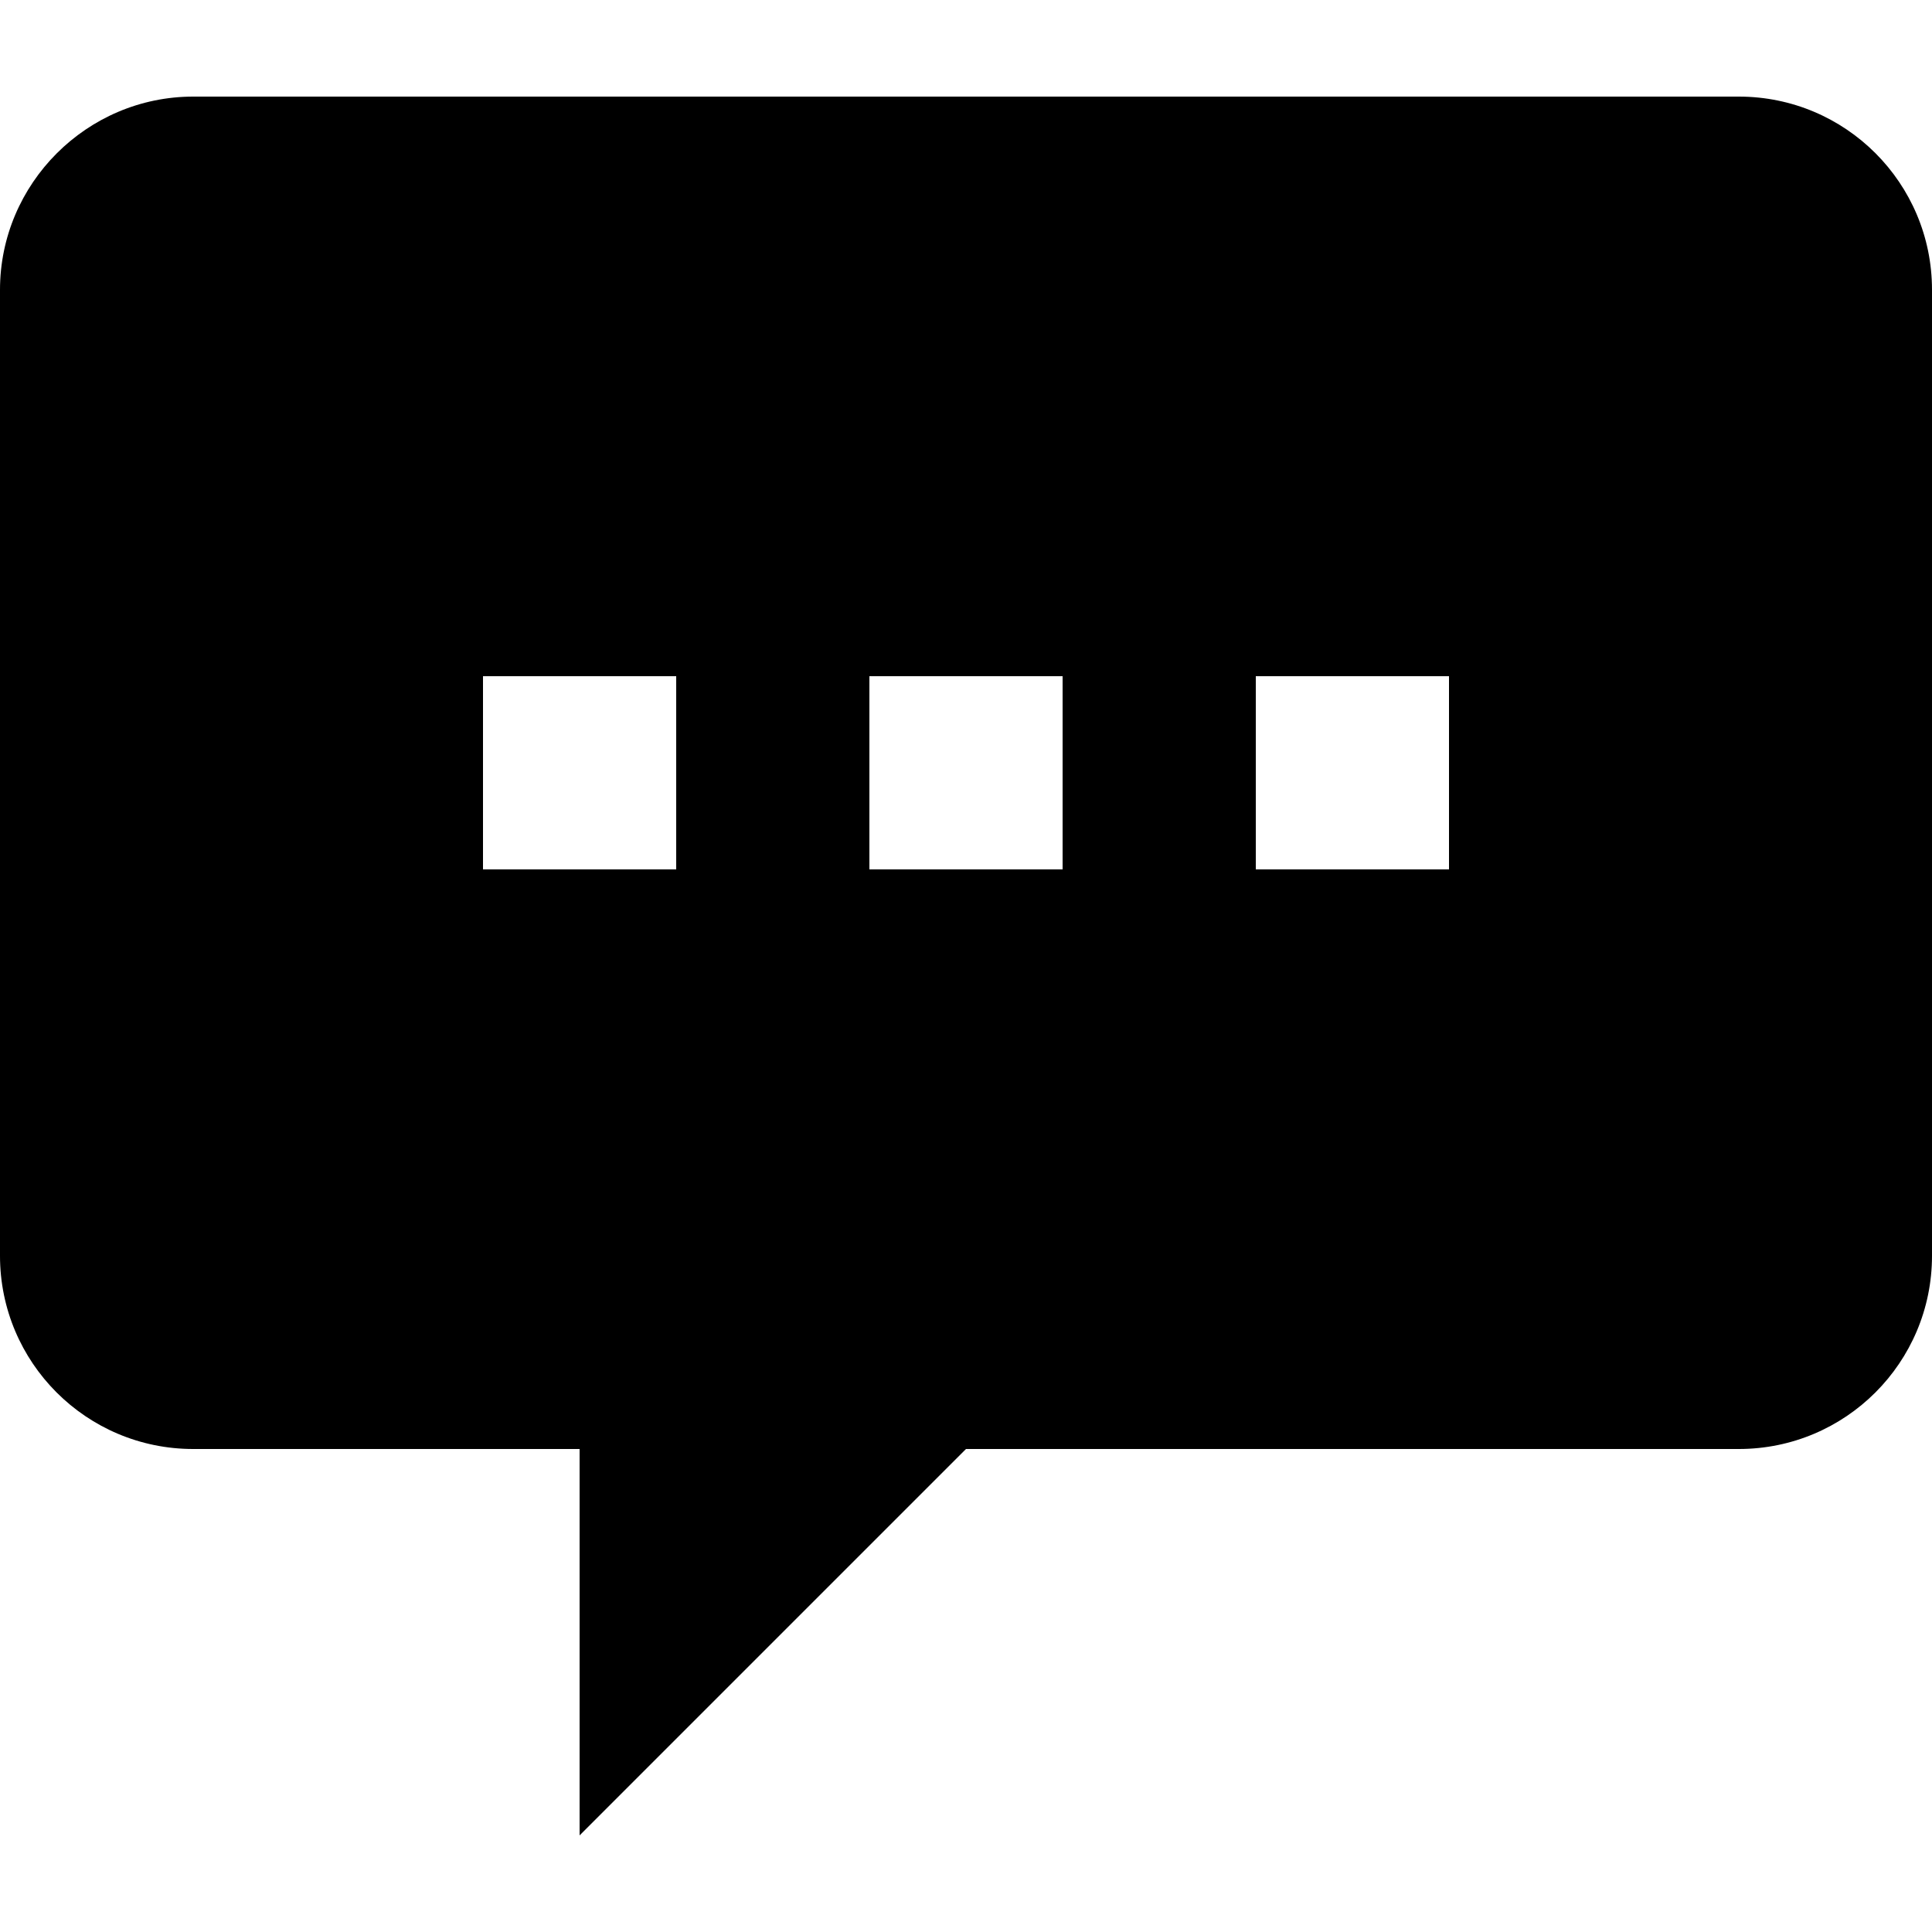
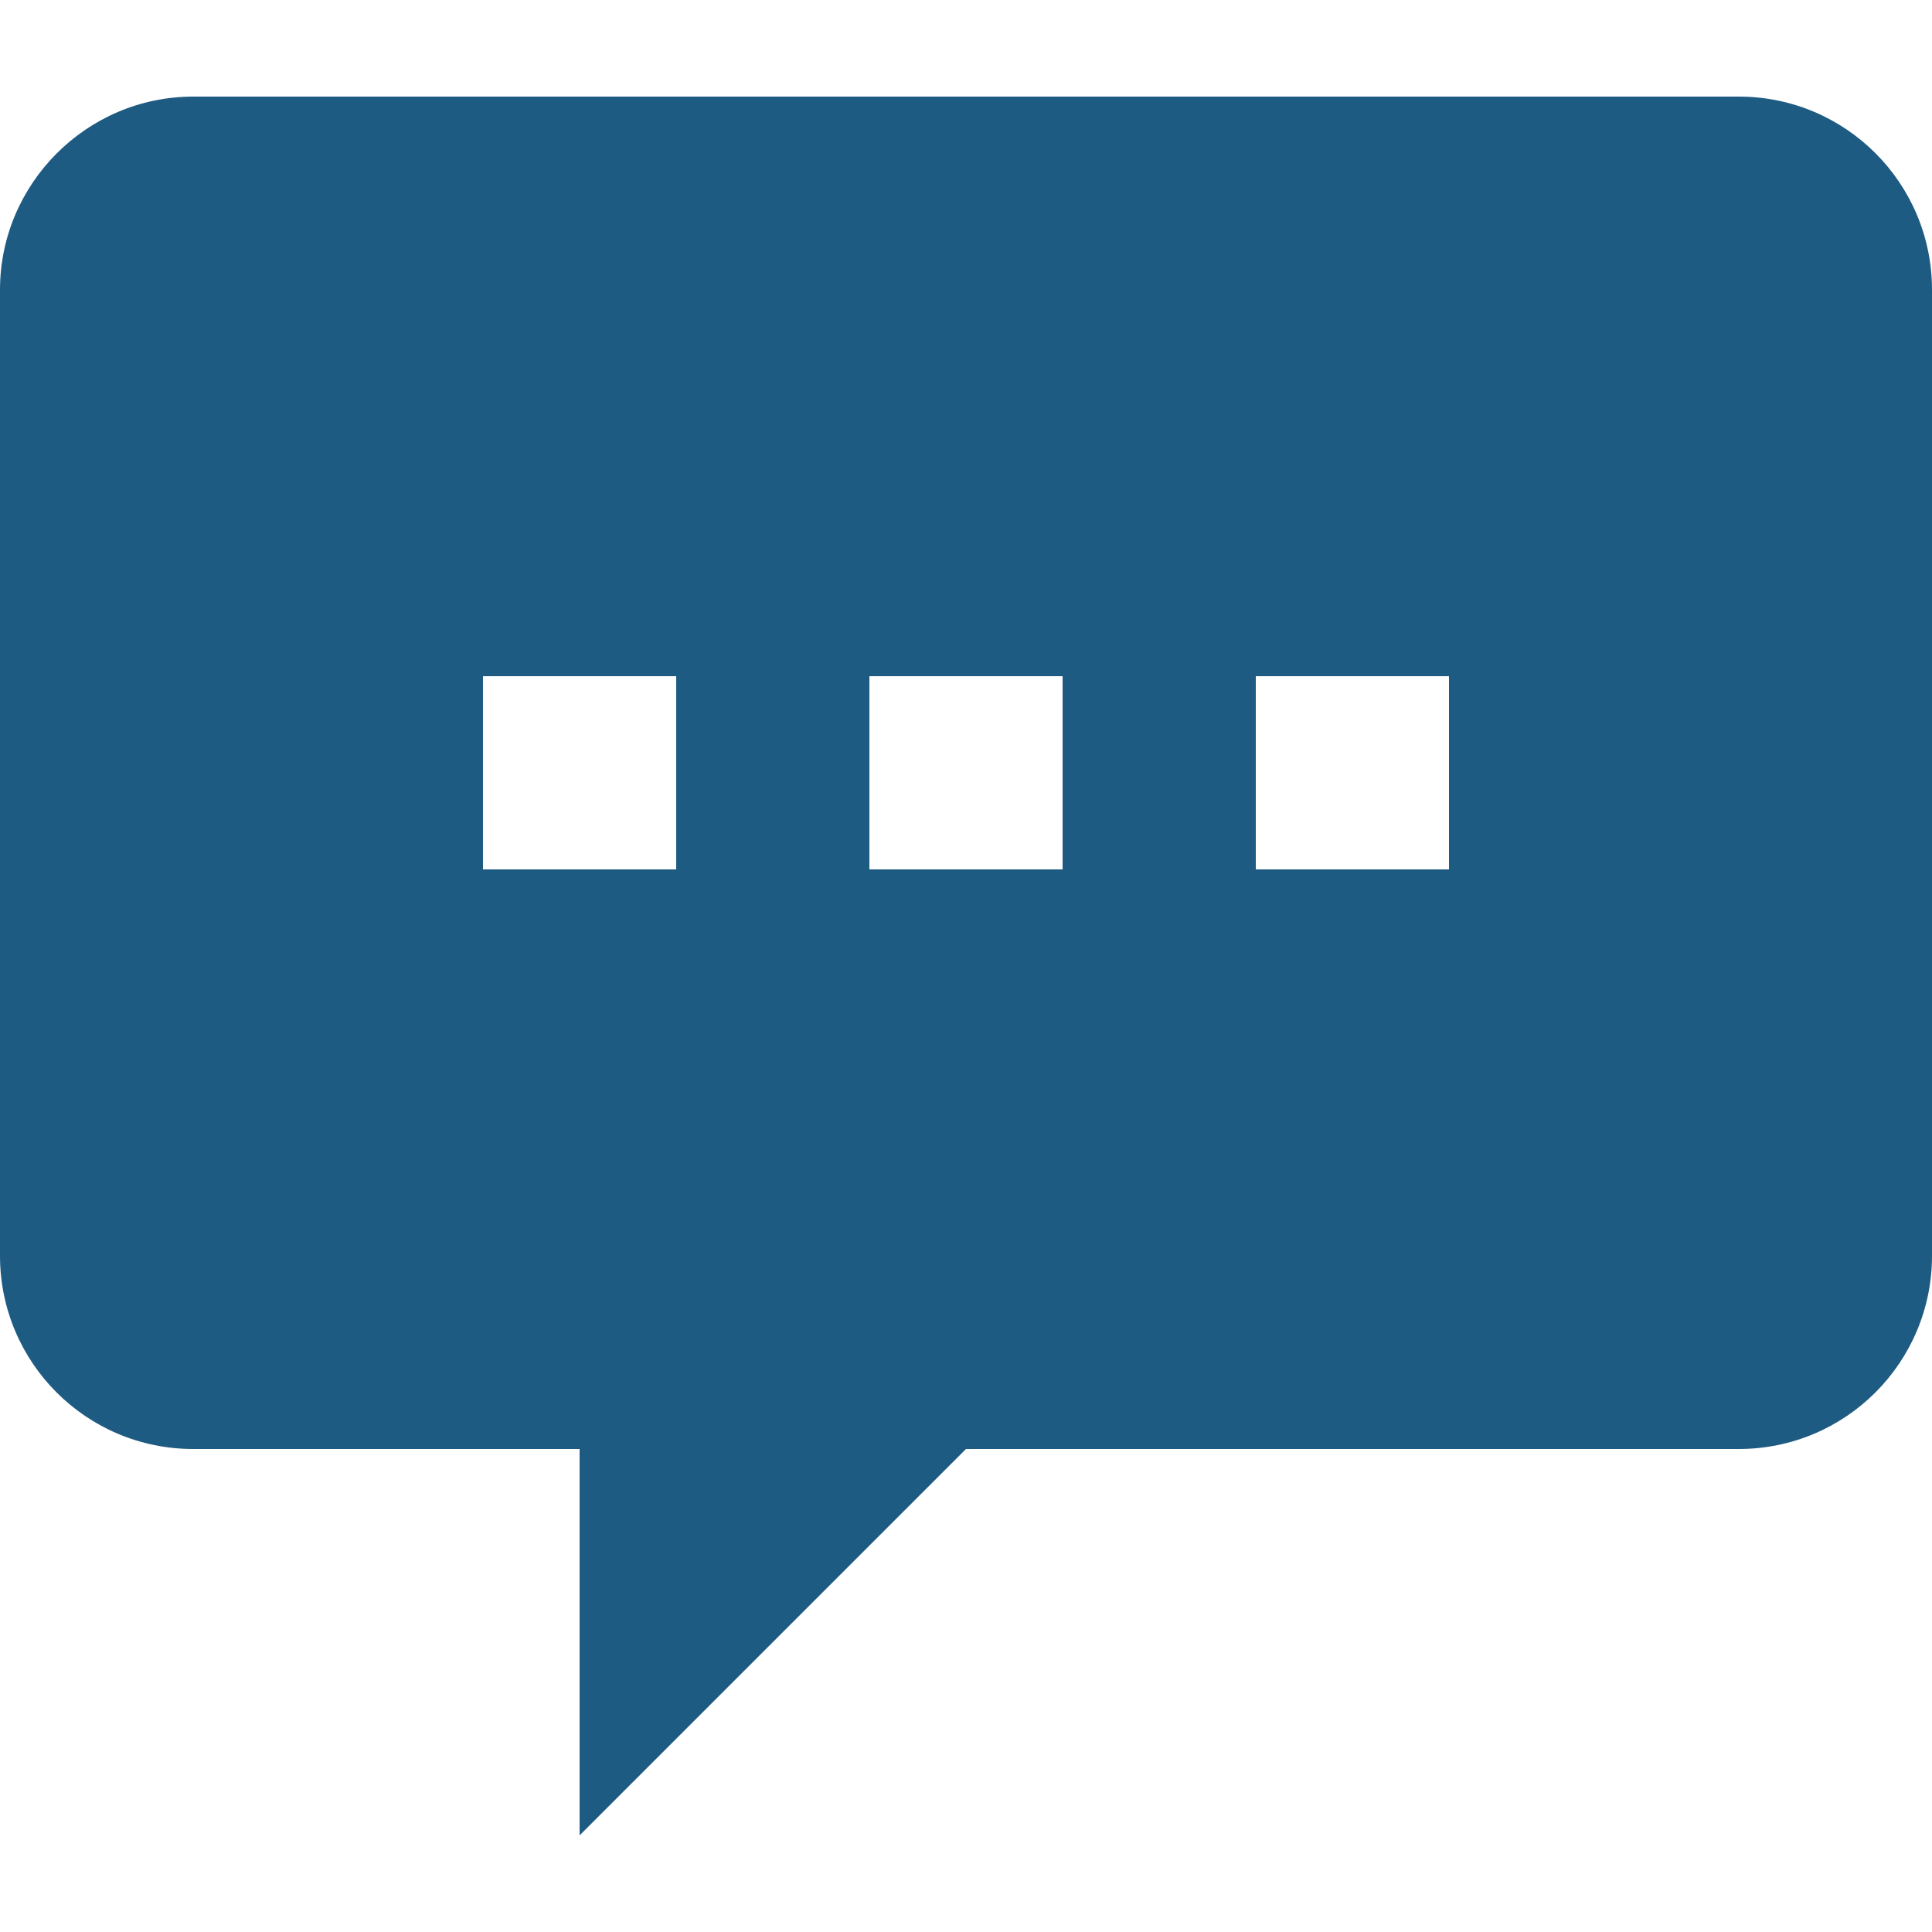
<svg xmlns="http://www.w3.org/2000/svg" height="20" viewBox="0 0 20 20" width="20">
-   <path d="m10 15-4 4v-4h-4c-1.105 0-2-.895-2-2v-10c0-1.1.9-2 2-2h16c1.105 0 2 .895 2 2v10c0 1.105-.895 2-2 2zm-5-8v2h2v-2zm4 0v2h2v-2zm4 0v2h2v-2z" />
+   <path fill="#1e5b82" d="m10 15-4 4v-4h-4c-1.105 0-2-.895-2-2v-10c0-1.1.9-2 2-2h16c1.105 0 2 .895 2 2v10c0 1.105-.895 2-2 2zm-5-8v2h2v-2zm4 0v2h2v-2zm4 0v2h2v-2z" />
</svg>
